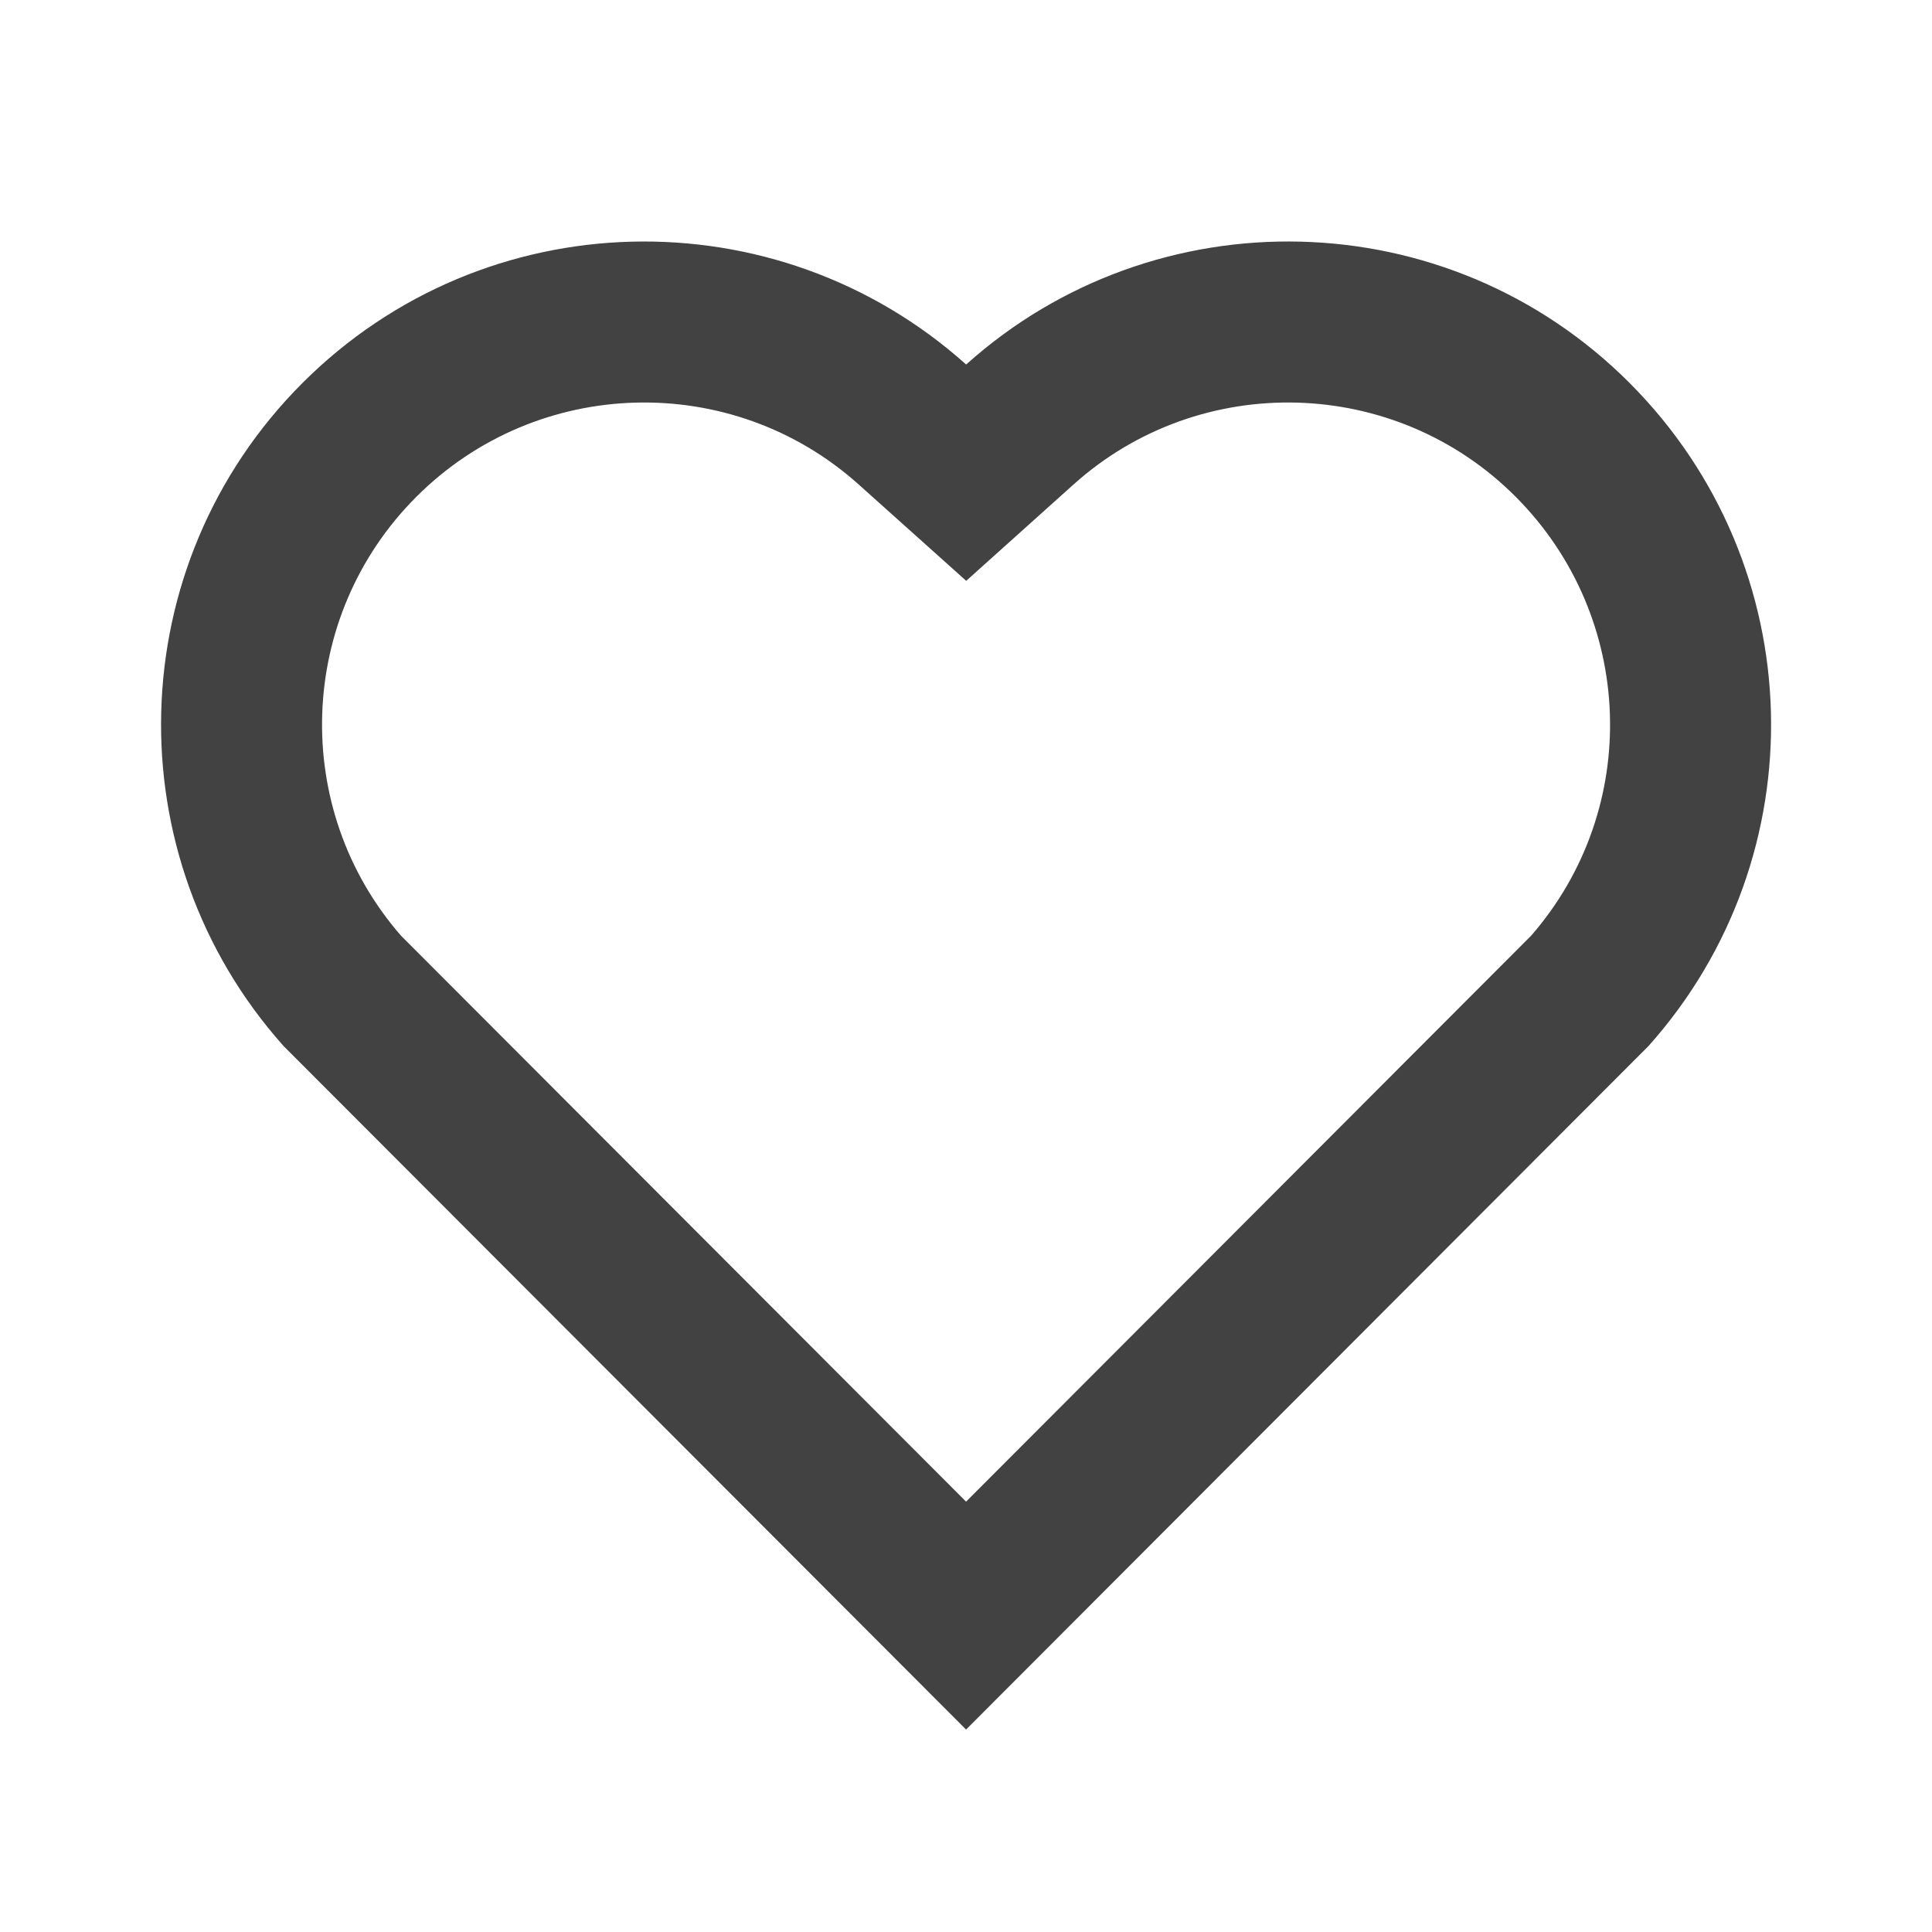
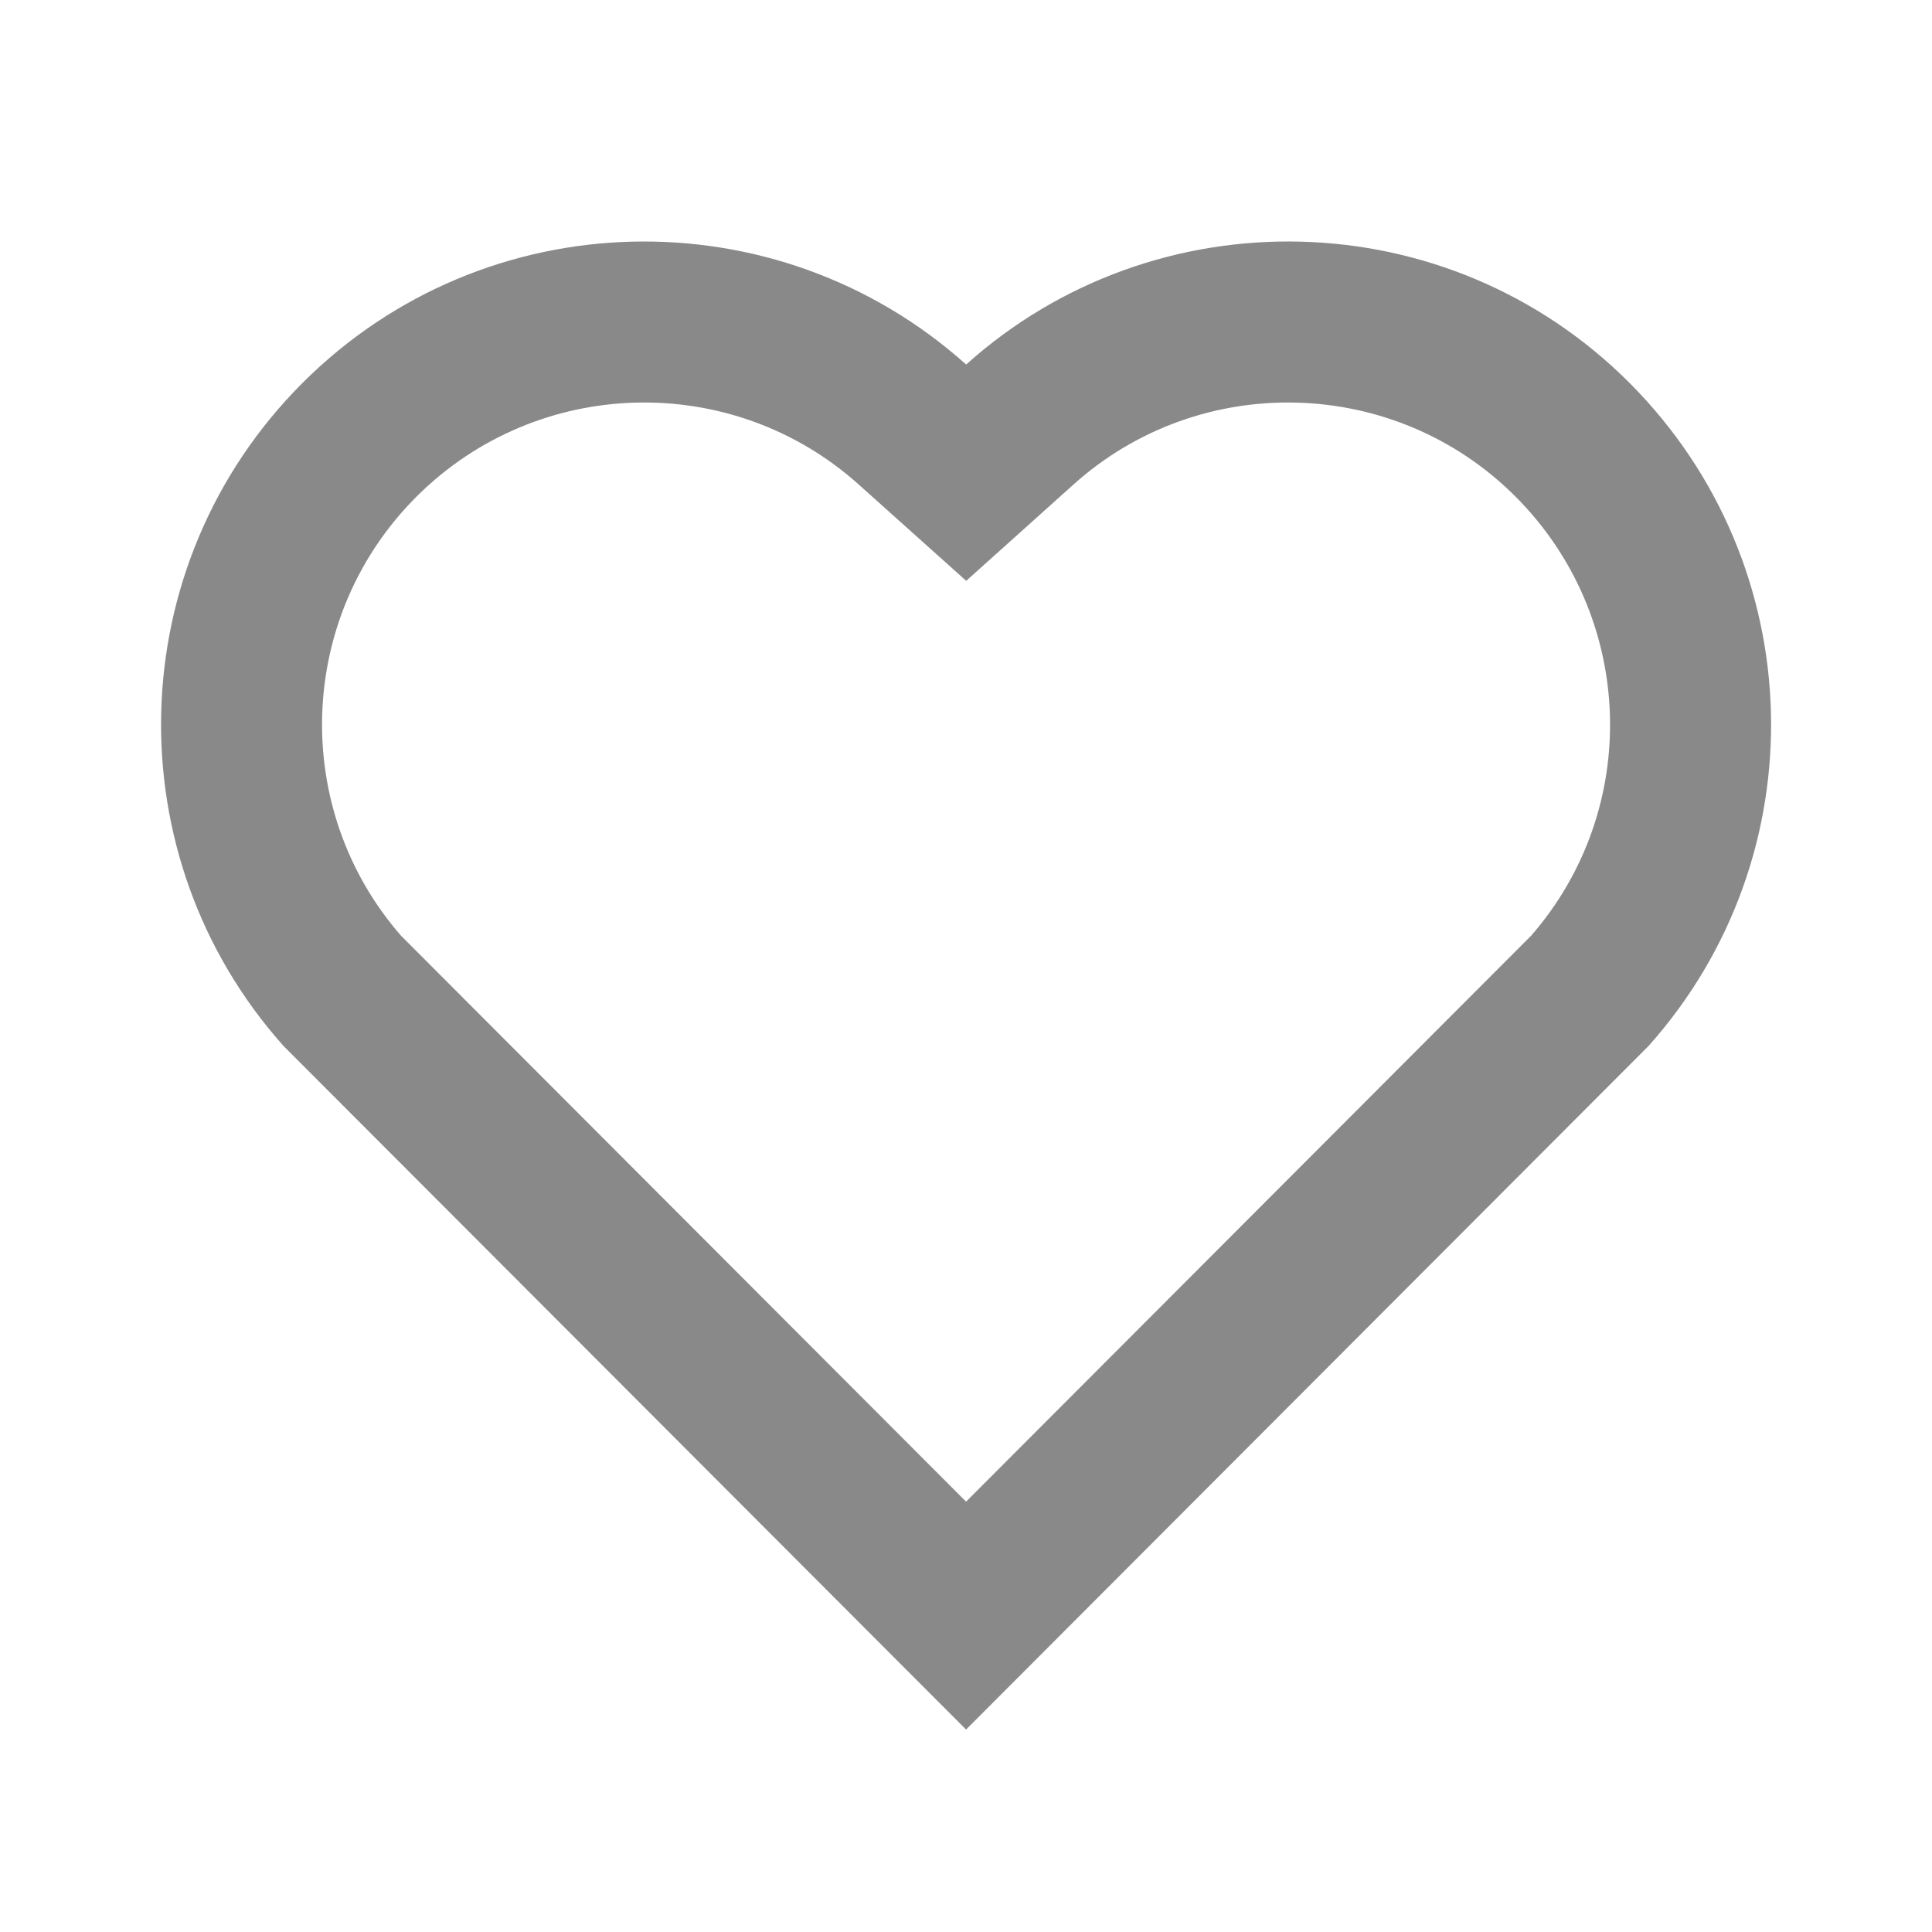
<svg xmlns="http://www.w3.org/2000/svg" width="28" height="28" viewBox="0 0 28 28" fill="none">
-   <path d="M14.002 5.283C16.742 2.823 20.977 2.905 23.617 5.55C26.257 8.196 26.348 12.41 23.892 15.159L14.001 25.066L4.109 15.159C1.654 12.41 1.746 8.189 4.384 5.55C7.026 2.909 11.253 2.82 14.002 5.283ZM21.965 7.198C20.216 5.446 17.393 5.375 15.56 7.02L14.003 8.418L12.444 7.021C10.607 5.374 7.788 5.446 6.034 7.2C4.296 8.938 4.209 11.722 5.811 13.56L14.001 21.763L22.191 13.56C23.793 11.721 23.706 8.943 21.965 7.198Z" fill="#424242" />
+   <path d="M14.002 5.283C16.742 2.823 20.977 2.905 23.617 5.55C26.257 8.196 26.348 12.41 23.892 15.159L14.001 25.066L4.109 15.159C1.654 12.41 1.746 8.189 4.384 5.55C7.026 2.909 11.253 2.82 14.002 5.283ZM21.965 7.198C20.216 5.446 17.393 5.375 15.56 7.02L14.003 8.418L12.444 7.021C10.607 5.374 7.788 5.446 6.034 7.2C4.296 8.938 4.209 11.722 5.811 13.56L14.001 21.763L22.191 13.56C23.793 11.721 23.706 8.943 21.965 7.198Z" fill="#898989" />
</svg>
